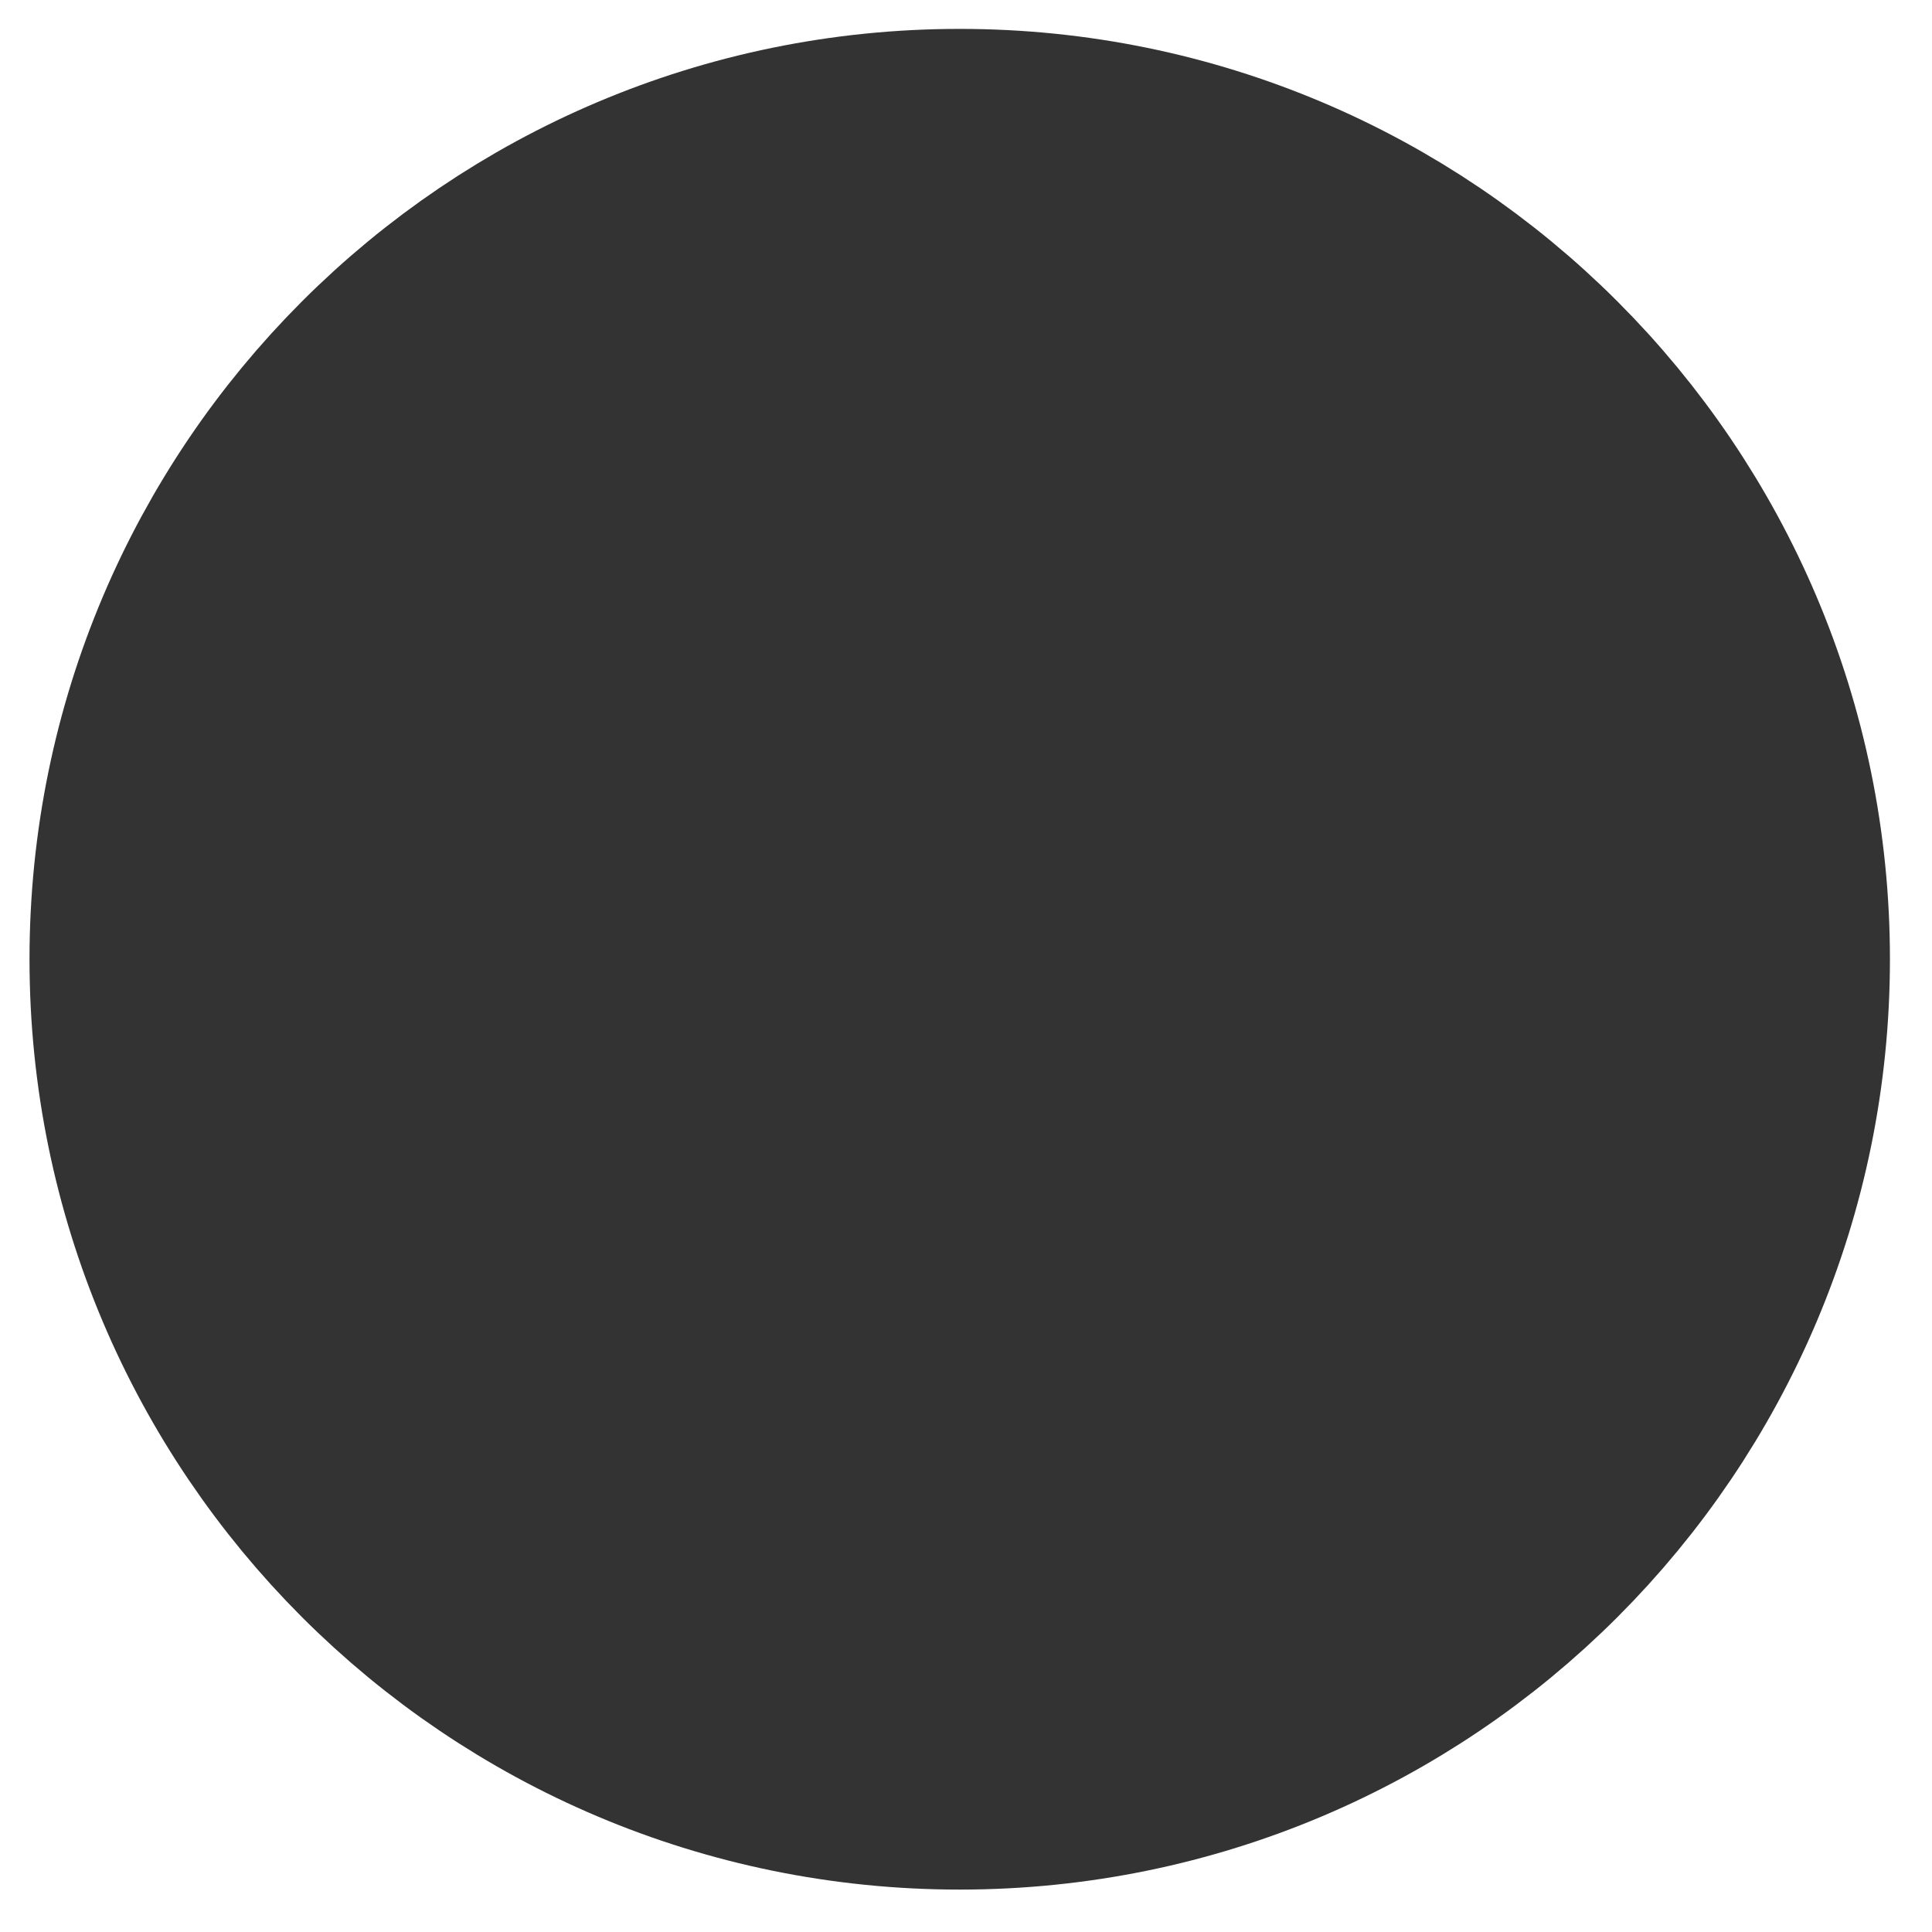
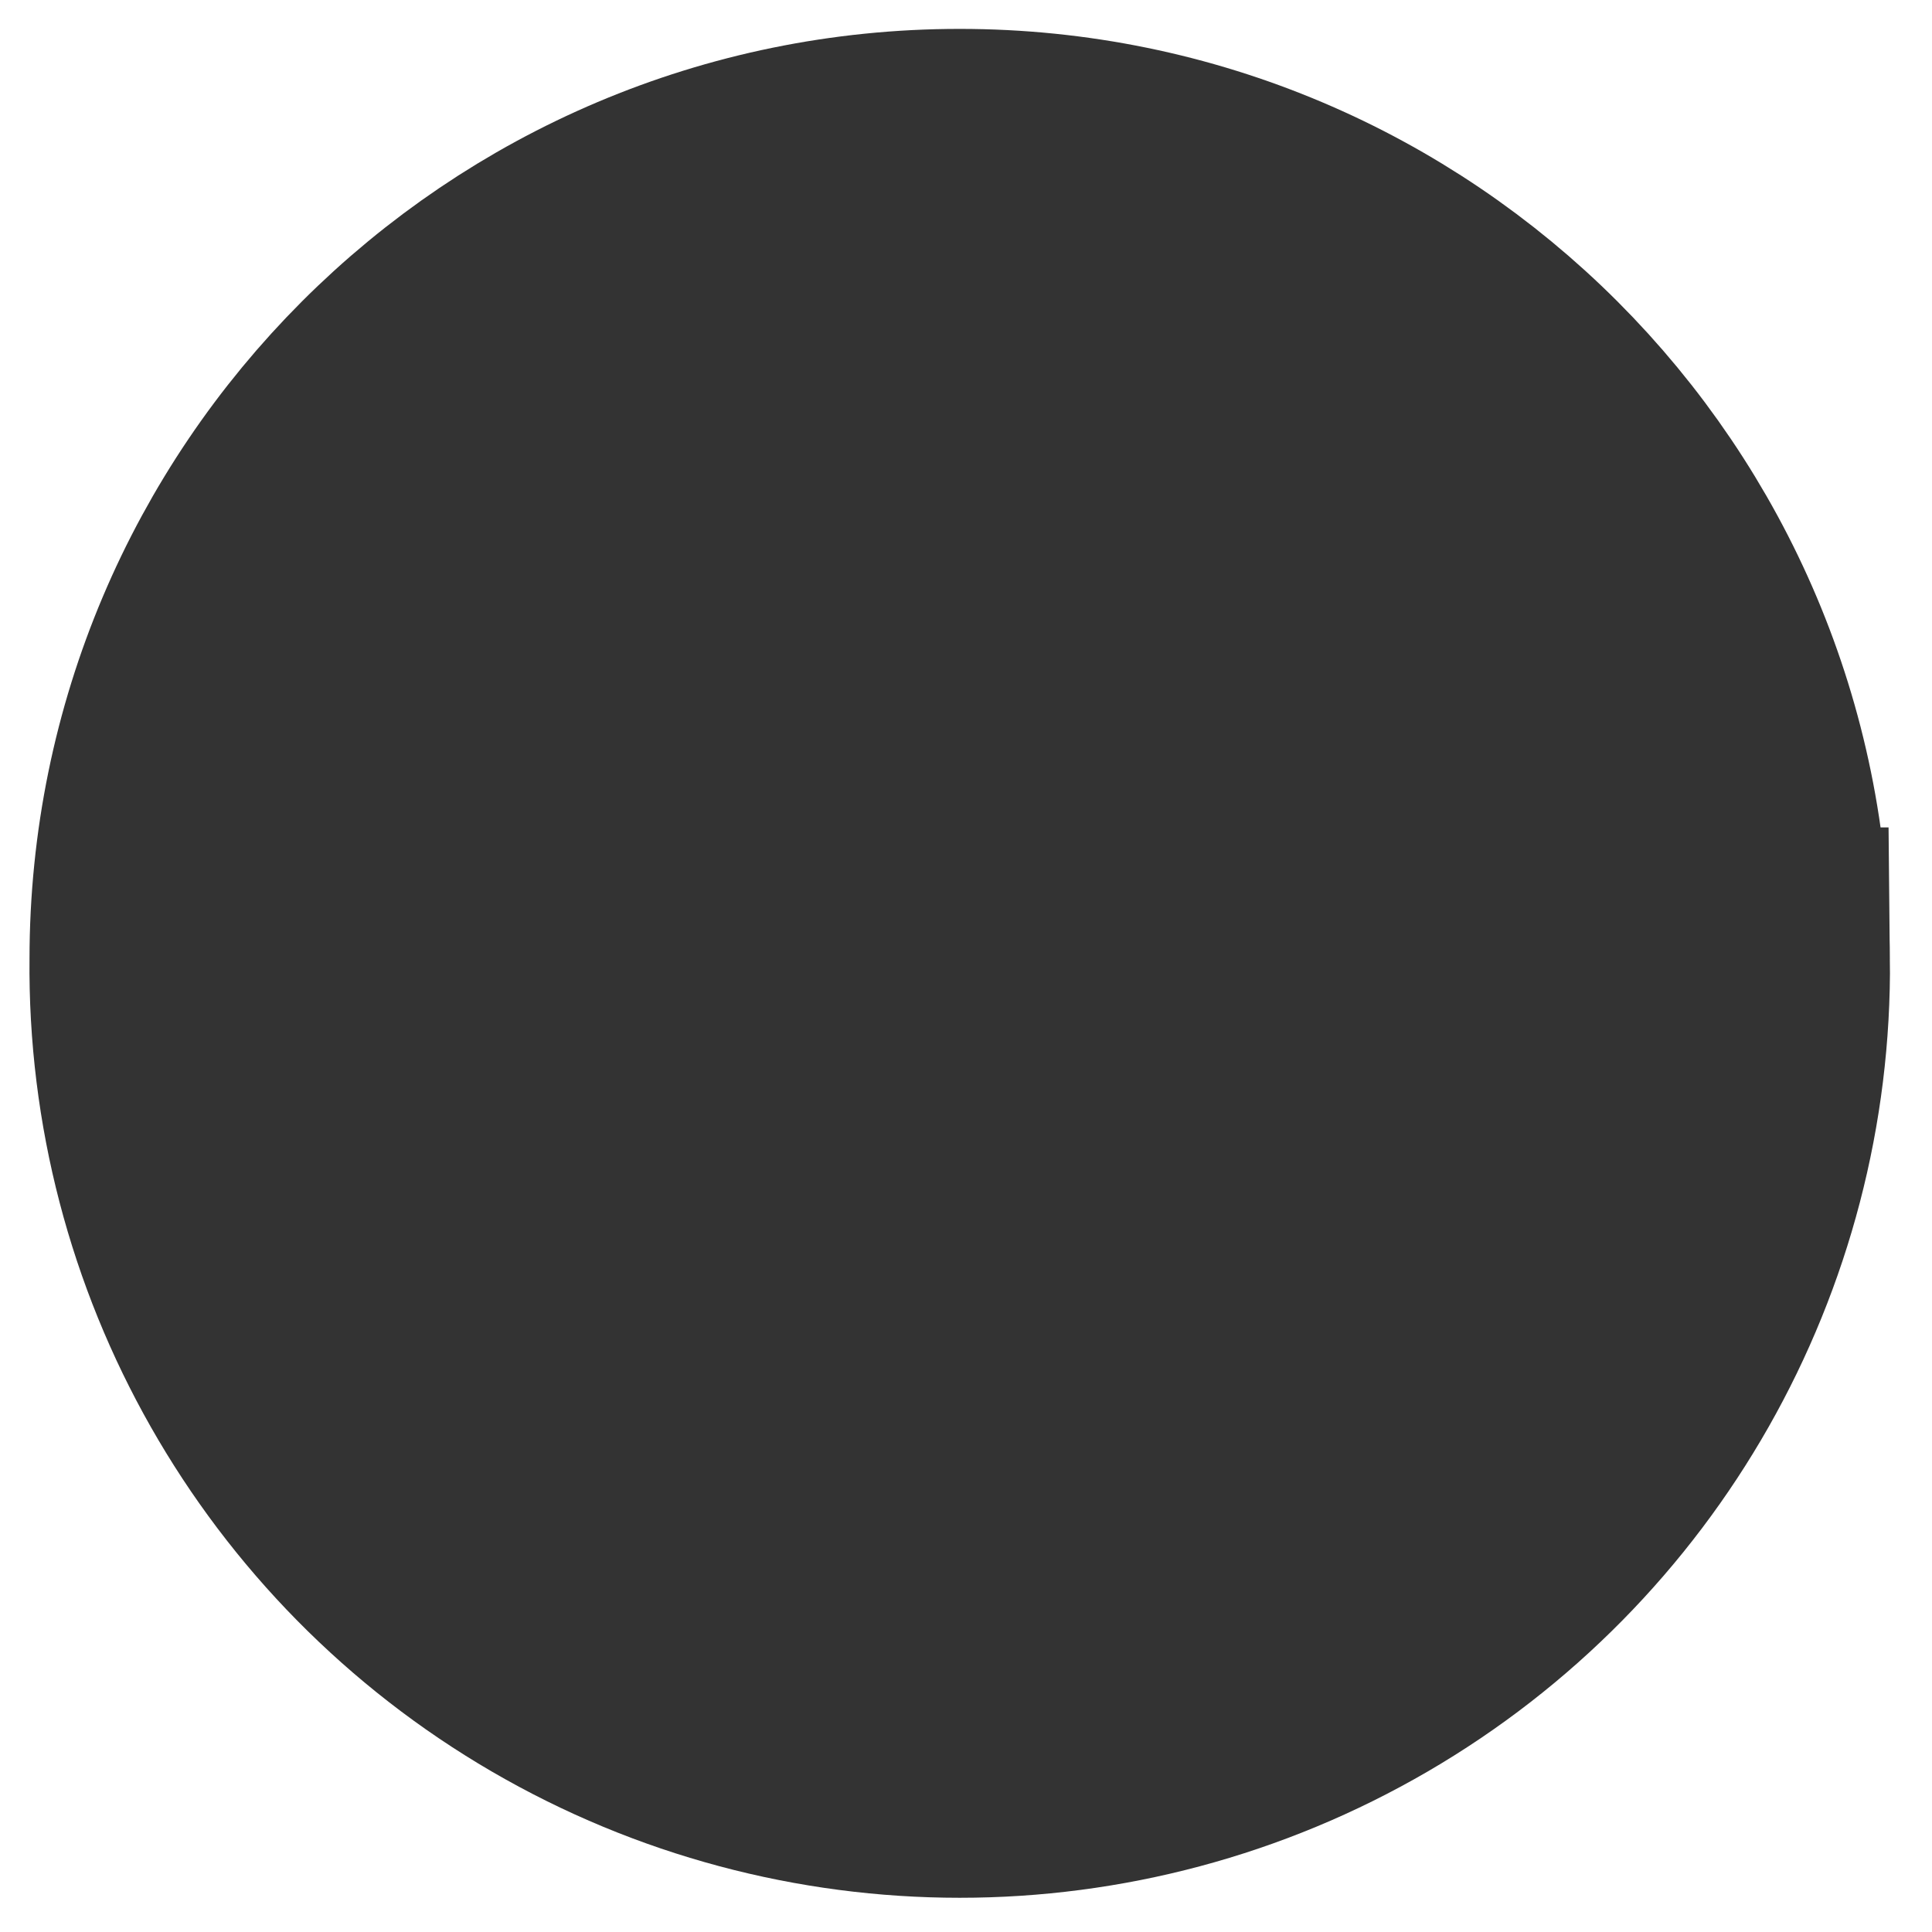
- <svg xmlns="http://www.w3.org/2000/svg" width="22" height="22" viewBox="0 0 22 22" fill="none">
-   <path d="M20.021 10.922C20.021 5.903 15.95 1.829 10.928 1.829C5.906 1.829 1.836 5.903 1.836 10.922C1.836 15.946 5.907 20.017 10.928 20.017C15.95 20.017 20.021 15.946 20.021 10.922Z" fill="#333333" stroke="#333333" stroke-width="3" />
+ <svg xmlns="http://www.w3.org/2000/svg" width="22" height="22" fill="none">
+   <path d="M20.02 10.922c0-5.02-4.07-9.093-9.092-9.093s-9.092 4.074-9.092 9.093a9.093 9.093 0 1 0 18.185 0z" fill="#333" stroke="#333" stroke-width="3" />
</svg>
